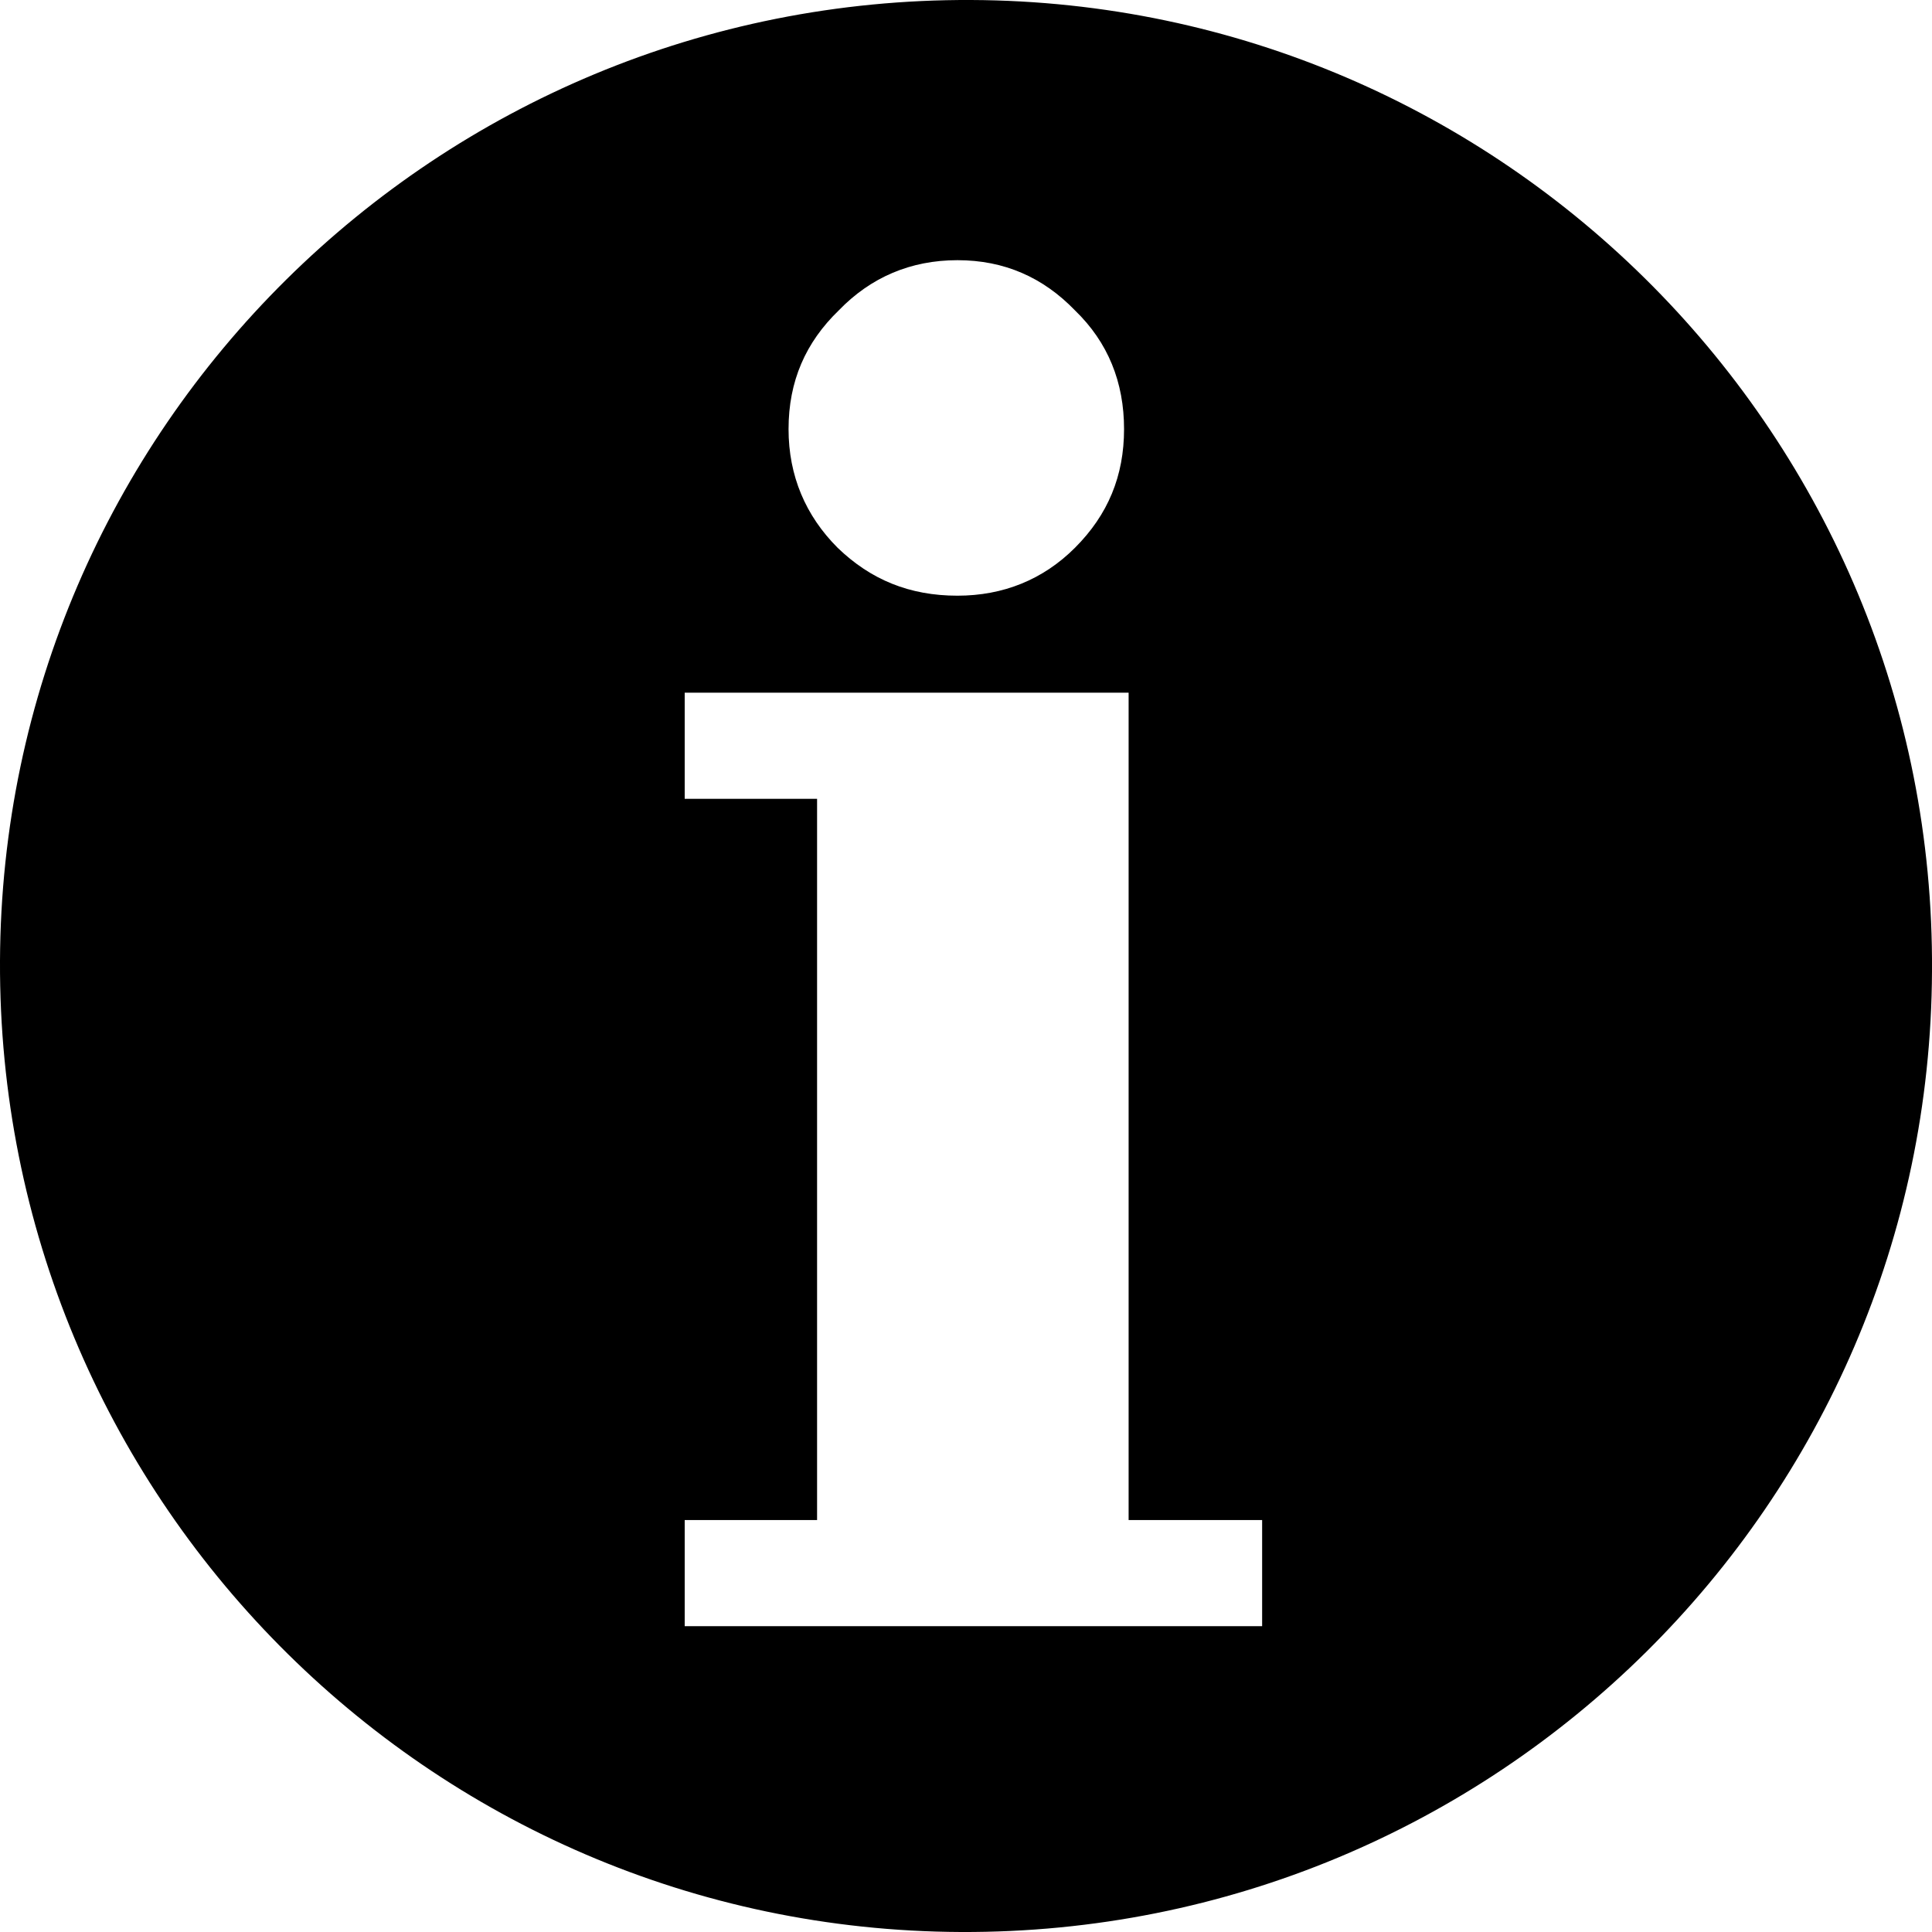
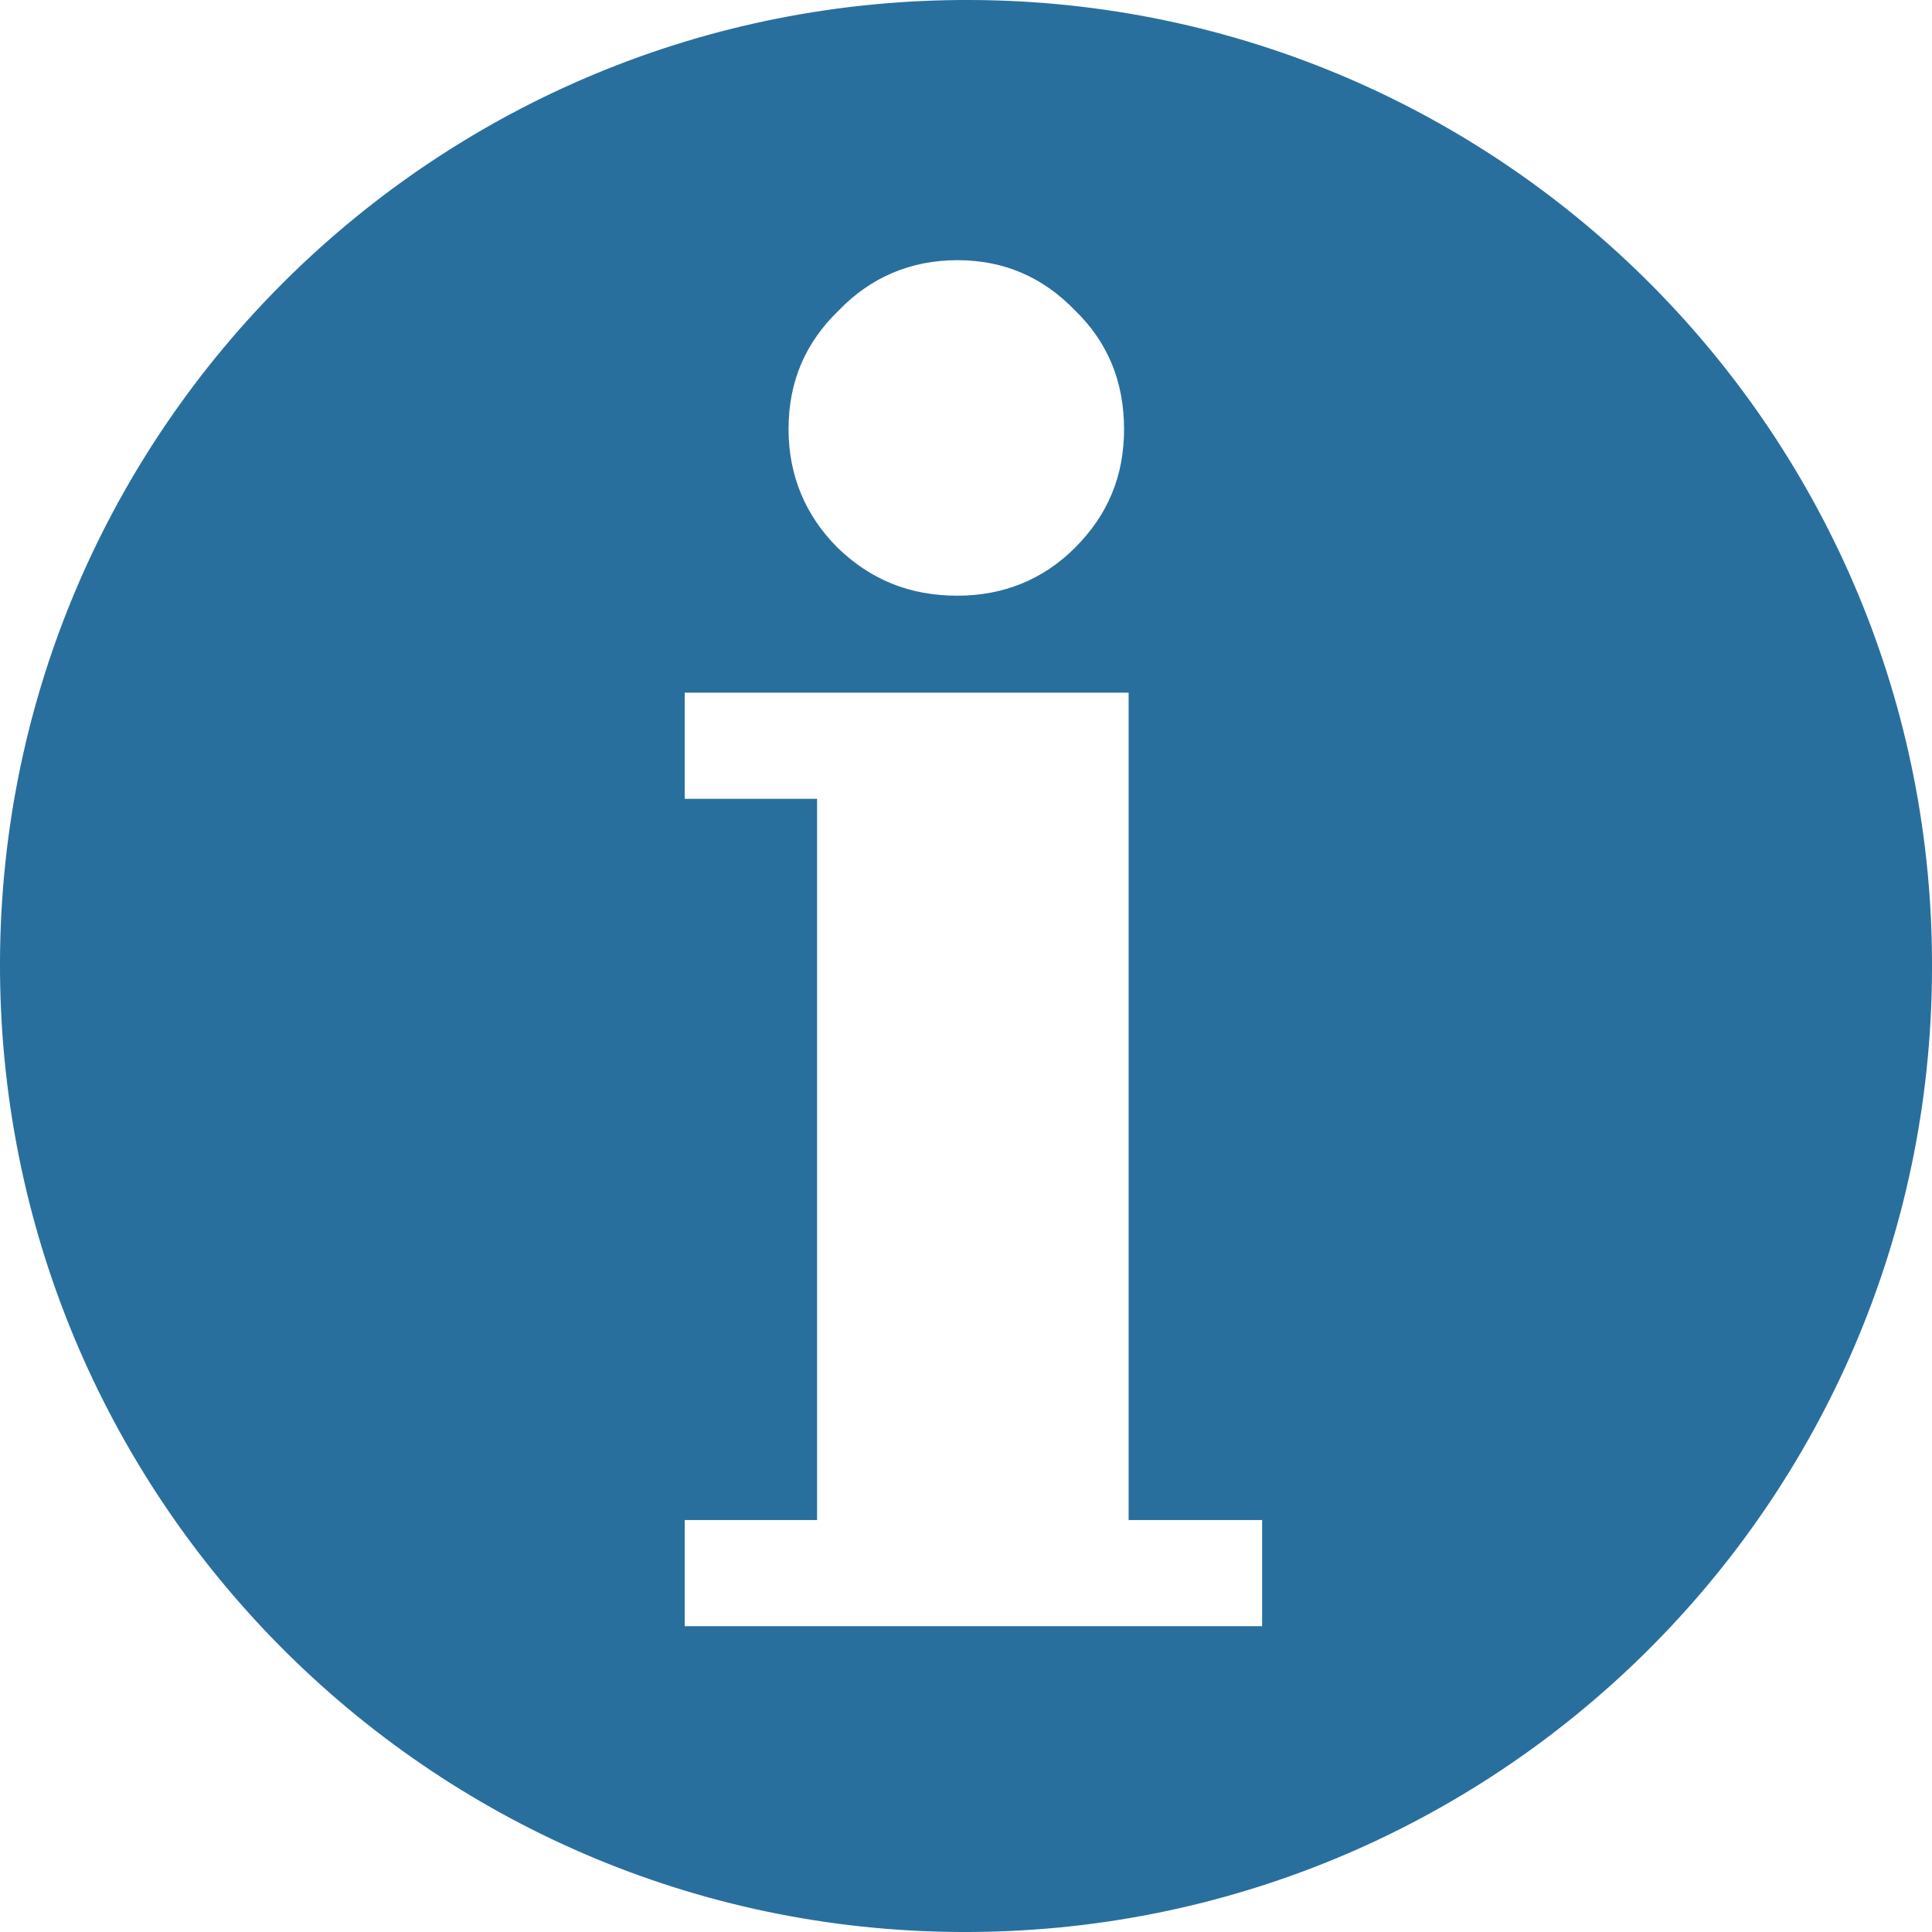
<svg xmlns="http://www.w3.org/2000/svg" width="64" height="64" viewBox="0 0 16.93 16.93" version="1.1" id="svg4">
  <defs id="defs8" />
-   <path d="M8.51,0C3.83-.02.02,3.75+0,8.42c-.02,4.68+3.75,8.49+8.42,8.51+4.68.02+8.49-3.75+8.51-8.42C16.96,3.83+13.18.02+8.51,0Zm-.12,2.28c.41,0+.75.15+1.03.44.29.28.43.63.43,1.04+0+.41-.14.75-.43,1.04-.28.28-.63.42-1.03.42-.42,0-.76-.14-1.05-.42C7.06,4.52+6.91,4.17+6.91,3.76+6.91,3.34+7.06,3+7.35,2.72+7.63,2.43+7.98,2.28+8.39,2.28ZM6,6.07h3.89v7.25h1.17v.93H6V13.32H7.16V7H6Z" id="path2" style="fill:#000000;fill-opacity:1" />
+   <path d="M8.51,0C3.83-.02.02,3.75+0,8.42c-.02,4.68+3.75,8.49+8.42,8.51+4.68.02+8.49-3.75+8.51-8.42C16.96,3.83+13.18.02+8.51,0Zm-.12,2.28c.41,0+.75.15+1.03.44.29.28.43.63.43,1.04+0+.41-.14.75-.43,1.04-.28.28-.63.42-1.03.42-.42,0-.76-.14-1.05-.42C7.06,4.52+6.91,4.17+6.91,3.76+6.91,3.34+7.06,3+7.35,2.72+7.63,2.43+7.98,2.28+8.39,2.28ZM6,6.07h3.89v7.25h1.17v.93H6V13.32H7.16V7H6Z" id="path2" style="fill:#296f9d;fill-opacity:1" />
</svg>
